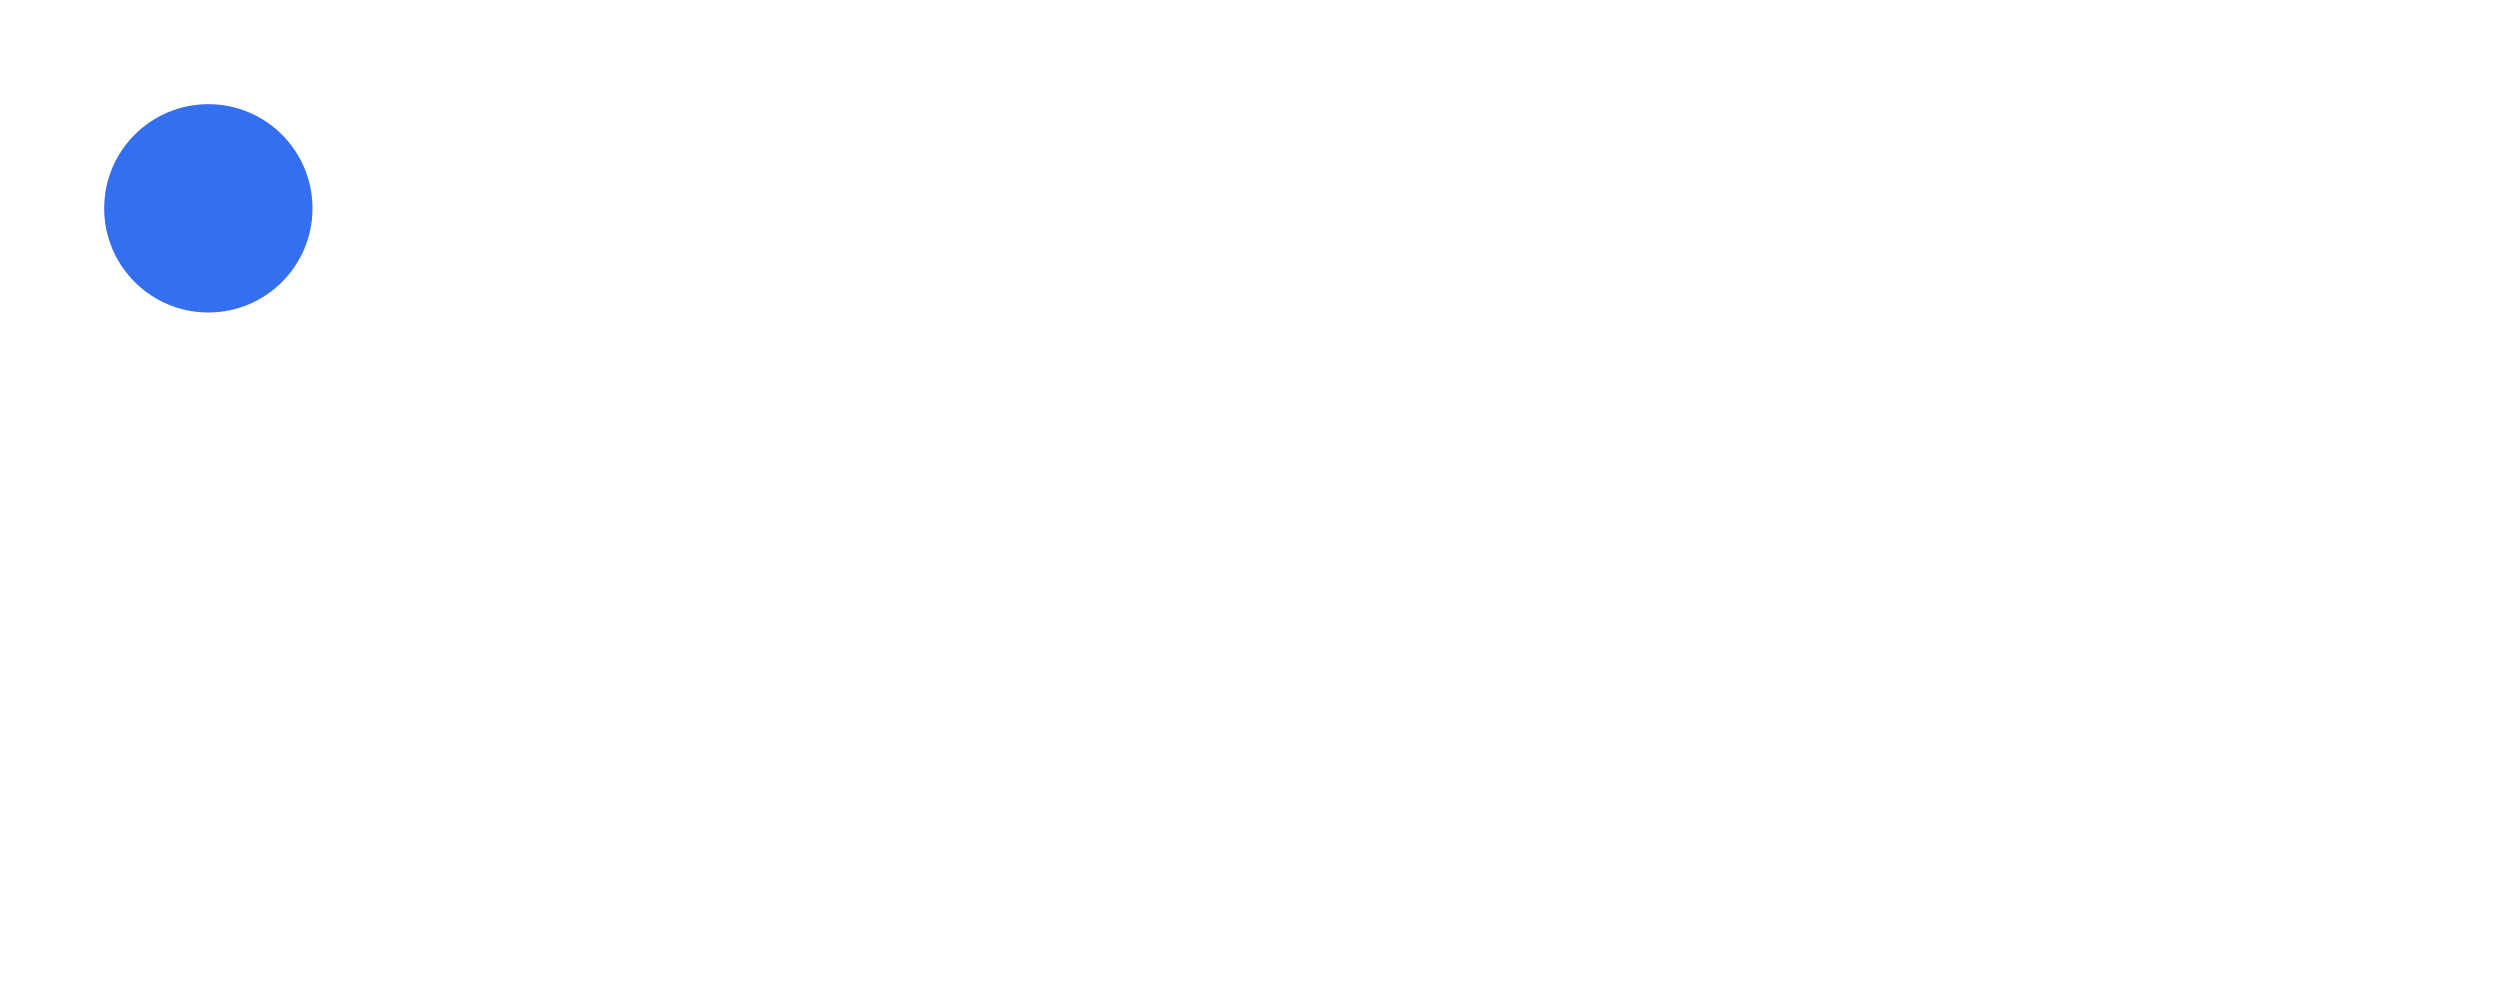
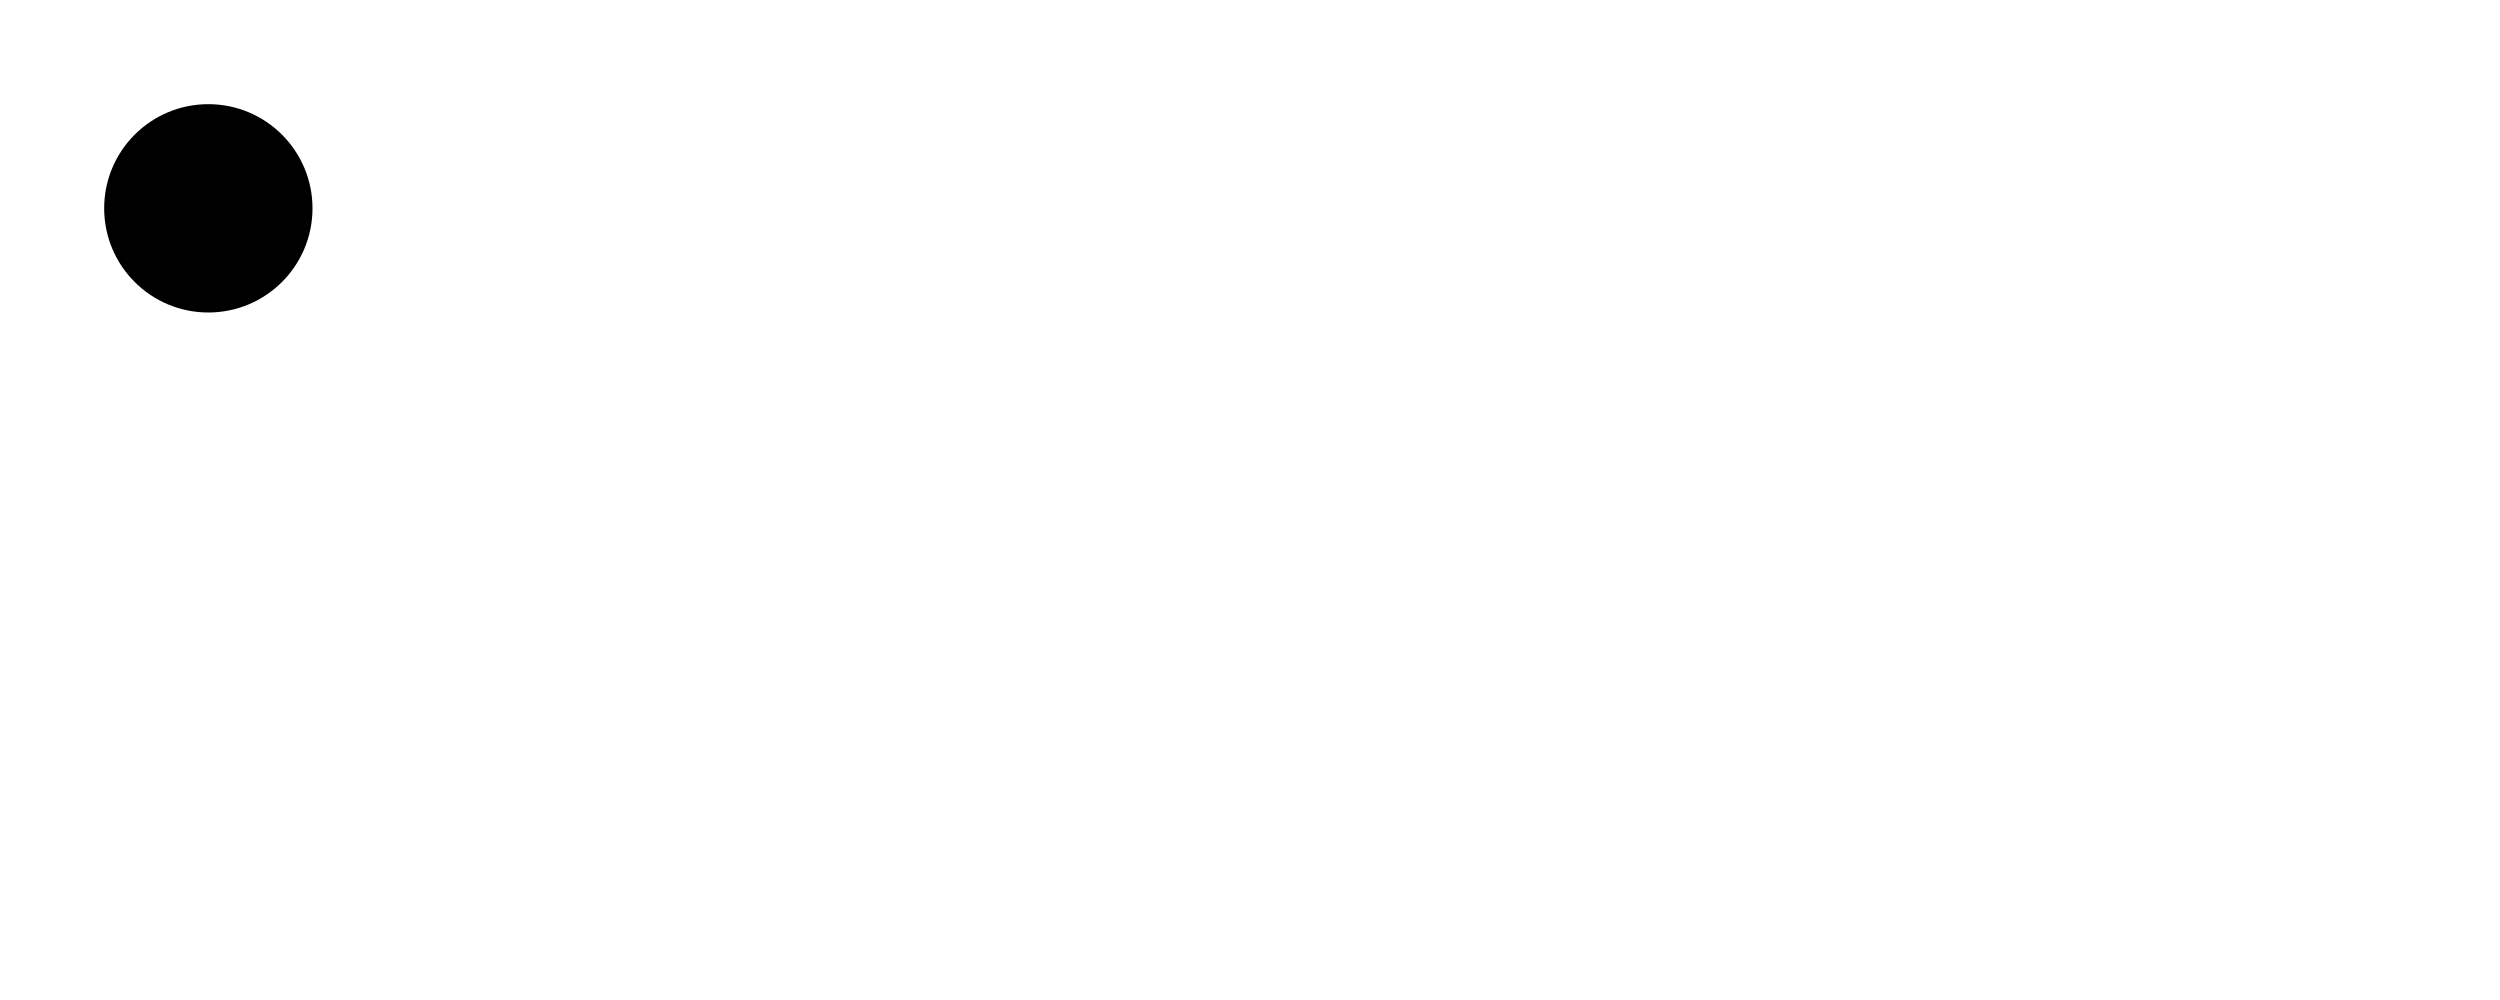
- <svg xmlns="http://www.w3.org/2000/svg" viewBox="0 0 240 96" role="img" data-vi-canvas="1" font-family="Inter, Roboto, system-ui, sans-serif" aria-label="A dot that reveals a panel on hover. Its click still navigates.">
+ <svg xmlns="http://www.w3.org/2000/svg" viewBox="0 0 240 96" role="img" data-vi-canvas="1" font-family="Inter" aria-label="A dot that reveals a panel on hover. Its click still navigates.">
  <style>
.hover-pair .hover-panel { opacity: 0; visibility: hidden; transition: opacity 150ms ease 250ms, visibility 0s linear 400ms; }
.hover-pair .hover-trigger { cursor: pointer; }
.hover-pair .hover-trigger:hover ~ .hover-panel, .hover-pair .hover-panel:hover { opacity: 1; visibility: visible; transition-delay: 0s; }
.hover-highlight { transition: stroke 150ms ease, stroke-width 150ms ease; cursor: pointer; }
- .hover-highlight:hover { stroke: var(--vi-accent, #FFDD2D); stroke-width: 3; }
+ .hover-highlight:hover { stroke: var(--vi-accent, color(xyz-d65 0.17 0.15 0.61)); stroke-width: 3; }
</style>
  <g class="hover-pair">
    <g class="hover-trigger">
      <g transform="translate(0, 0)">
-         <a href="/documentation/documentkit/exampletarget">
-           <circle cx="20" cy="20" r="10" fill="var(--vi-action, #336FEE)" />
+         <a href="/documentation/documentkit/restair">
+           <circle cx="20" cy="20" r="10" fill="var(--vi-action, color(xyz-d65 0.17 0.15 0.61))" />
        </a>
      </g>
    </g>
    <g class="hover-panel">
-       <rect width="240" height="96" rx="10" fill="var(--vi-surface-track, #F6F7F8)" />
+       <rect width="240" height="96" rx="10" fill="var(--vi-surface-track, color(xyz-d65 0.898 0.945 1.029))" />
      <g transform="translate(44, 0)">
-         <text x="0" y="54" text-anchor="start" fill="var(--vi-text-primary, rgba(0,0,0,0.80))" font-weight="400" font-size="17">Revealed on hover</text>
+         <text x="0" y="54" text-anchor="start" fill="var(--vi-text-primary, color(xyz-d65 0.01 0.01 0.011))" font-weight="400" font-size="17">Revealed on hover</text>
      </g>
    </g>
  </g>
</svg>
